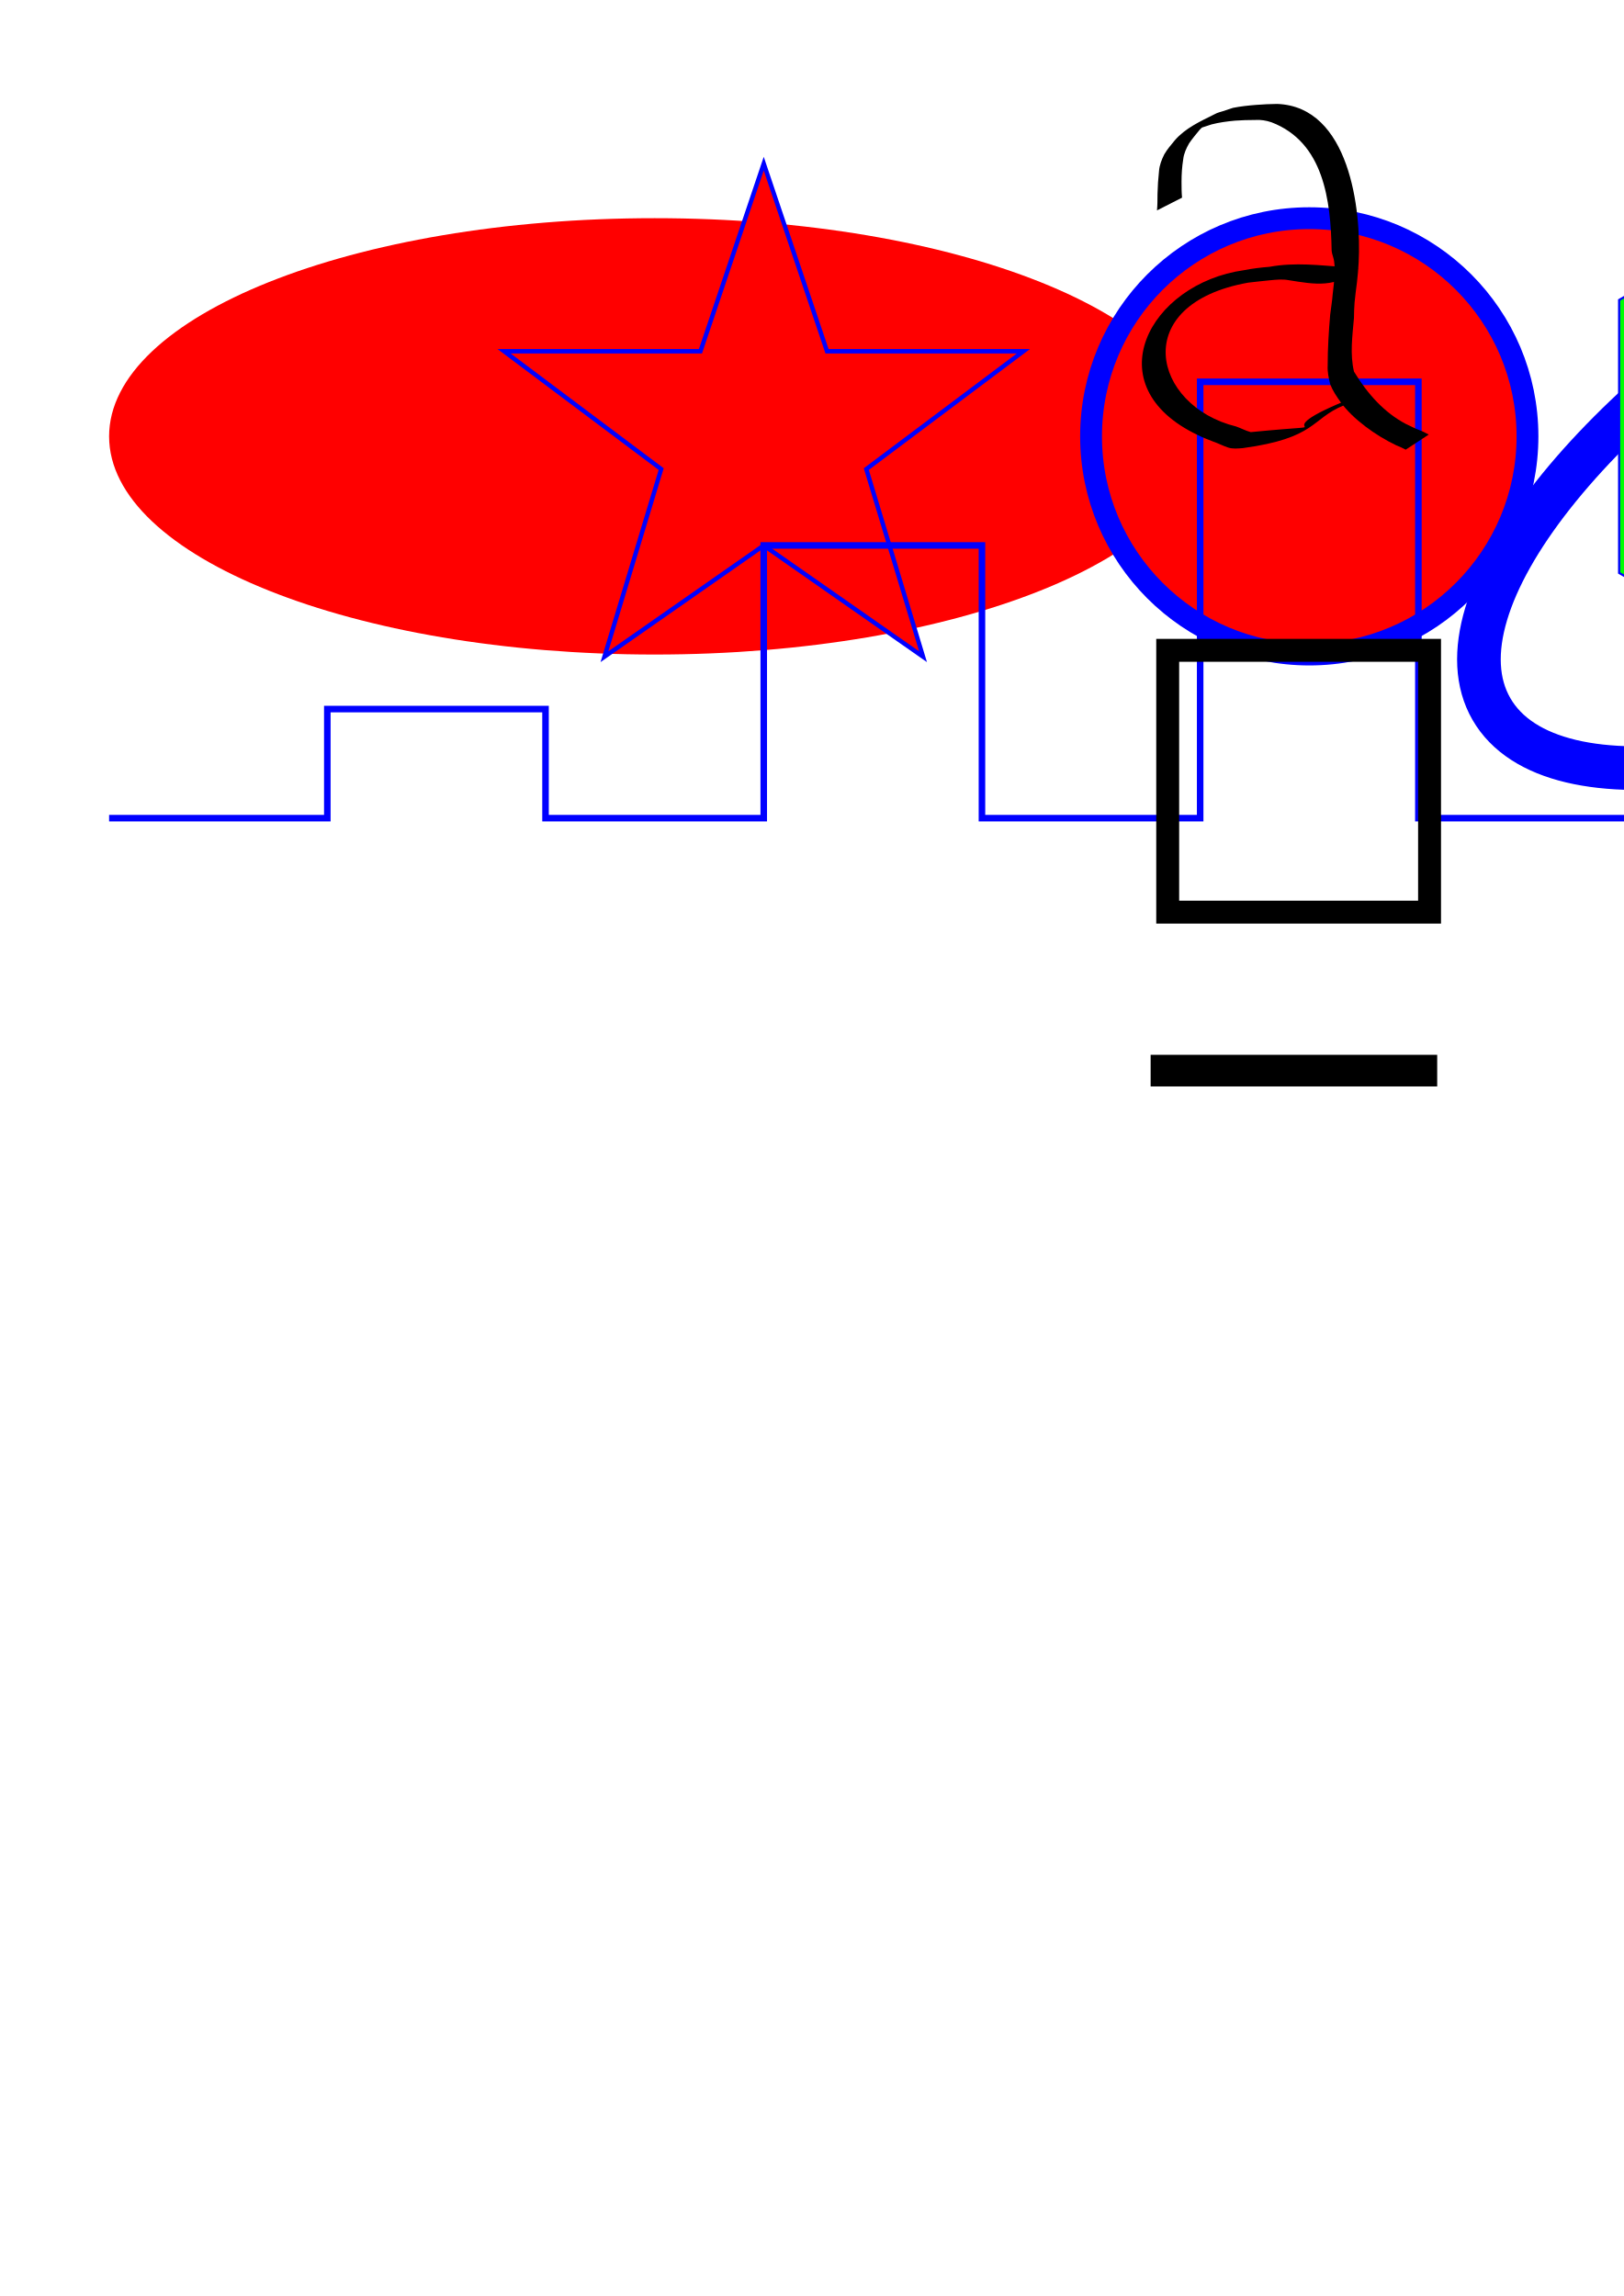
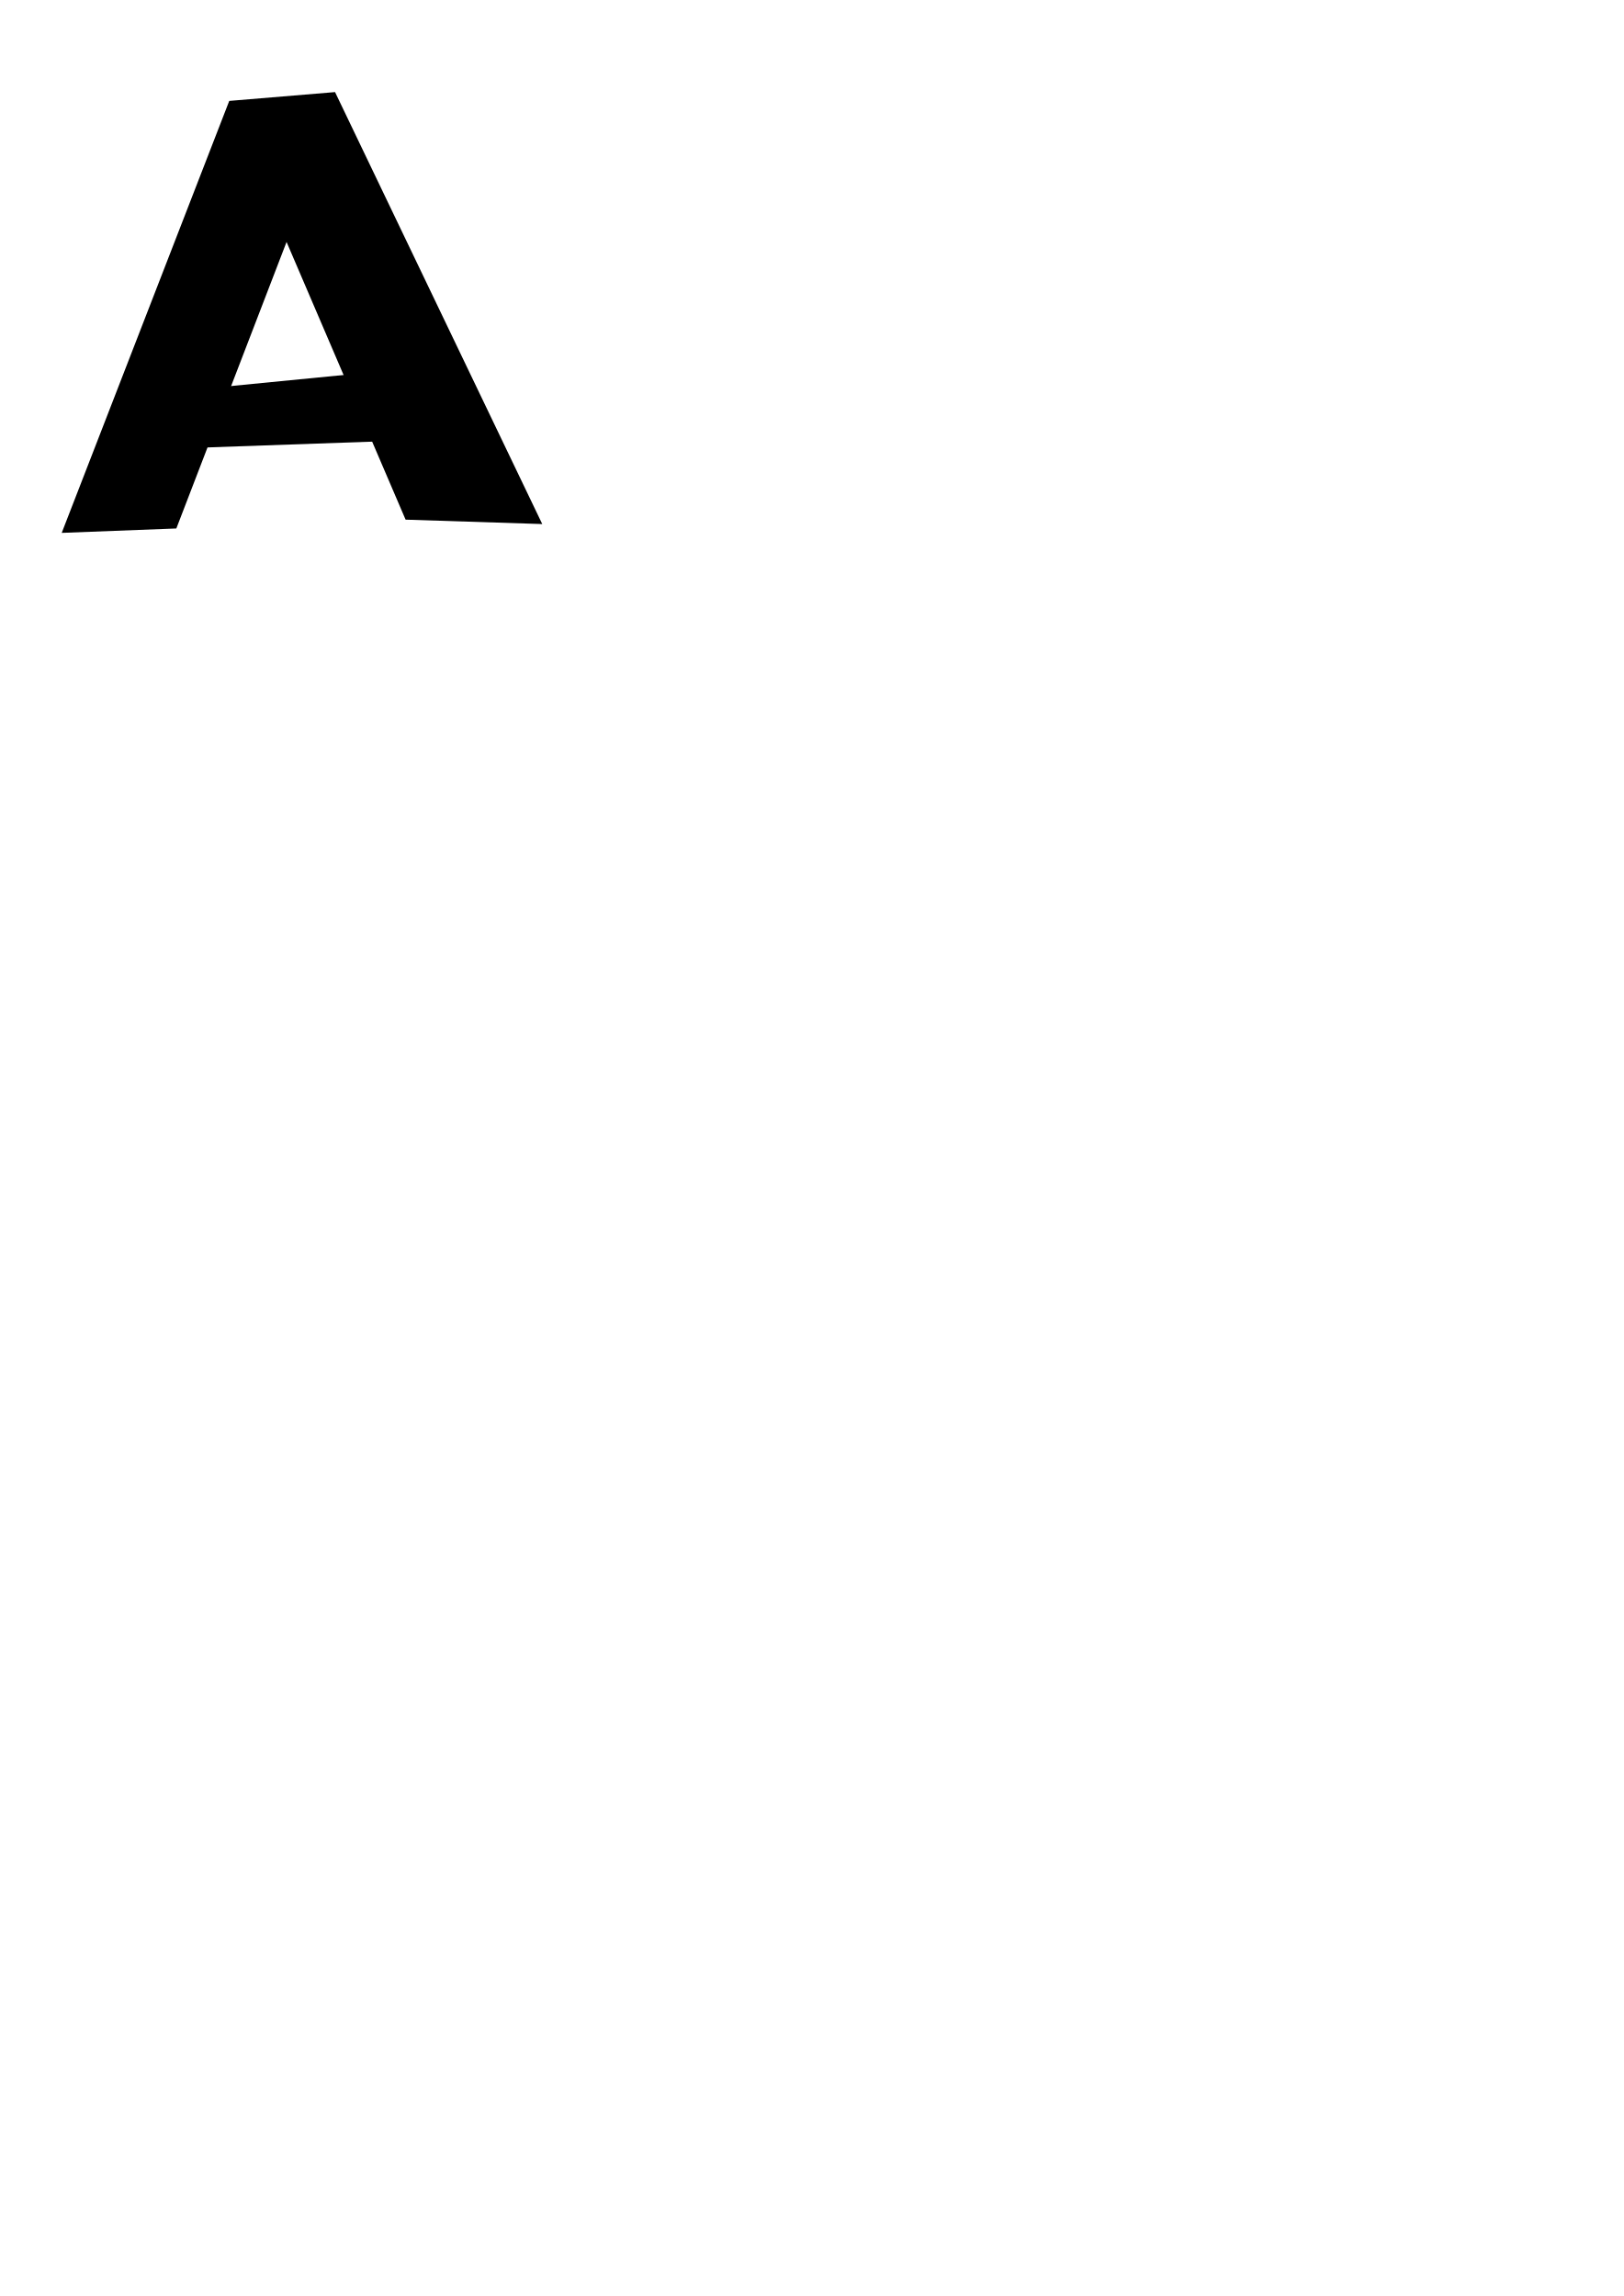
<svg xmlns="http://www.w3.org/2000/svg" width="210mm" height="297mm" viewBox="0 0 744.094 1052.362" id="svg2" version="1.1">
  <defs id="defs4" />
-   <g transform="translate(300 200)">
-     <ellipse rx="250" ry="100" fill="red" />
+   <g transform="matrix(0.6201826,0,0,1.454569,946.4976,134.3401)" id="g3425">
+     <ellipse rx="250" ry="100" id="ellipse3427" cx="0" cy="0" style="fill:#ff0000" />
  </g>
-   <ellipse transform="translate(900 200) rotate(-30)" rx="250" ry="100" fill="none" stroke="blue" stroke-width="20" />
-   <circle cx="600" cy="200" r="100" fill="red" stroke="blue" stroke-width="10" />
-   <polygon fill="red" stroke="blue" stroke-width="2" points="350,75  379,161 469,161 397,215                     423,301 350,250 277,301 303,215                     231,161 321,161" />
-   <polygon fill="lime" stroke="blue" stroke-width="1" points="850,75  958,137.5 958,262.5                     850,325 742,262.6 742,137.5" />
-   <polyline fill="none" stroke="blue" stroke-width="3" points="50,375                     150,375 150,325 250,325 250,375                     350,375 350,250 450,250 450,375                     550,375 550,175 650,175 650,375                     750,375 750,100 850,100 850,375                     950,375 950,25 1050,25 1050,375                     1150,375" />
+   <ellipse transform="matrix(0.8660254,-0.5,0.5,0.8660254,0,0)" rx="250" ry="100" id="ellipse3429" cx="1324.913" cy="967.885" style="fill:none;stroke:#0000ff;stroke-width:20" />
+   <circle cx="1331.351" cy="175.756" r="100" id="circle3431" style="fill:#ff0000;stroke:#0000ff;stroke-width:10" />
+   <polygon points="379,161 469,161 397,215 423,301 350,250 277,301 303,215 231,161 321,161 350,75 " id="polygon3433" transform="translate(731.3504,-24.24366)" style="fill:#ff0000;stroke:#0000ff;stroke-width:2" />
+   <polygon points="958,137.5 958,262.5 850,325 742,262.6 742,137.5 850,75 " id="polygon3435" transform="translate(731.3504,-24.24366)" style="fill:#00ff00;stroke:#0000ff;stroke-width:1" />
+   <polyline points="50,375                     150,375 150,325 250,325 250,375                     350,375 350,250 450,250 450,375                     550,375 550,175 650,175 650,375                     750,375 750,100 850,100 850,375                     950,375 950,25 1050,25 1050,375                     1150,375" id="polyline3437" transform="translate(731.3504,-24.24366)" style="fill:none;stroke:#0000ff;stroke-width:3" />
  <g id="layer1">
-     <path id="path3336" d="m 530.214,96.443 c 0.23,-2.493 0.221,-4.999 0.236,-7.5 0.076,-3.499 0.311,-7.005 0.691,-10.485 0.196,-2.731 1.19,-5.235 2.386,-7.66 1.348,-2.357 3.16,-4.423 4.879,-6.516 4.812,-5.568 11.72,-8.699 18.216,-11.934 1.352,-0.772 2.858,-1.085 4.319,-1.542 1.381,-0.432 2.7,-0.981 4.098,-1.371 3.512,-0.701 7.077,-1.083 10.645,-1.361 3.177,-0.275 6.363,-0.379 9.551,-0.439 33.219,1.165 38.715,48.602 37.391,72.693 -0.132,3.028 -0.439,6.035 -0.767,9.046 -0.38,3.095 -0.829,6.179 -1.1,9.287 -0.216,2.346 -0.223,4.704 -0.277,7.057 -0.734,8.307 -1.879,16.731 0.014,24.616 6.301,10.402 13.989,18.835 23.793,23.994 2.019,0.893 3.939,2 6.018,2.749 1.56,0.543 2.977,1.357 4.437,2.111 l -10.55,6.912 0,0 c -1.416,-0.754 -2.862,-1.427 -4.362,-2.002 -9.379,-4.465 -19.929,-12.05 -25.488,-19.83 -1.808,-2.529 -3.579,-5.152 -4.724,-8.055 -0.713,-2.849 -1.346,-5.725 -1.183,-8.682 -0.008,-7.784 0.505,-15.915 1.149,-23.32 0.364,-3.114 0.914,-6.205 1.143,-9.334 0.395,-2.98 0.701,-5.961 0.778,-8.969 0.174,-2.751 0.259,-5.456 -0.582,-8.129 -0.334,-1.16 -0.575,-1.781 -0.676,-2.996 -0.42,-22.903 -3.573,-49.58 -27.585,-58.742 -2.461,-0.834 -4.931,-1.223 -7.535,-1.047 -3.076,0.01 -6.153,0.077 -9.221,0.313 -3.597,0.343 -7.205,0.809 -10.706,1.723 -2.762,0.888 -5.564,1.727 -8.175,3.006 -4.225,2.205 -4.335,2.295 7.388,-4.44 0.485,-0.278 -0.951,0.589 -1.402,0.919 -1.164,0.852 -2.148,1.911 -3.181,2.91 -1.693,2.023 -3.376,4.073 -4.881,6.236 -1.297,2.296 -2.422,4.675 -2.717,7.331 -0.545,3.407 -0.778,6.895 -0.774,10.342 0.014,2.421 -9.1e-4,4.848 0.236,7.26 l -11.482,5.85 z" />
-     <path id="path3338" d="m 590.624,128.426 c -2.872,-0.552 -5.753,-0.235 -8.632,0.036 -3.323,0.347 -6.645,0.678 -9.962,1.082 -55.02,9.807 -43.957,56.494 -5.577,65.931 2.286,0.783 4.368,1.959 6.71,2.582 50.403,-4.866 -0.386,2.98 47.216,-15.869 l 0,0 c -1.616,1.087 -3.005,2.436 -4.565,3.604 -15.133,6.208 -12.489,15.009 -46.32,19.61 -2.229,0.164 -4.512,0.428 -6.681,-0.271 -2.318,-0.756 -4.457,-1.916 -6.765,-2.704 -2.34,-0.959 -4.743,-1.777 -6.987,-2.953 -47.68,-22.561 -22.467,-69.509 21.049,-75.641 3.858,-0.764 7.722,-1.224 11.643,-1.538 11.778,-2.165 23.166,-0.66 34.495,0.148 2.06,0.149 4.108,0.507 6.167,0.57 -9.976,9.212 -19.891,7.32 -31.79,5.415 z" />
-     <rect style="fill:none;fill-opacity:1;stroke:#000000;stroke-width:10.5;stroke-miterlimit:4;stroke-dasharray:none;stroke-opacity:1" id="rect4135" width="120" height="120" x="535.123" y="298.076" />
-     <path style="fill:none;fill-rule:evenodd;stroke:#000000;stroke-width:14.5;stroke-linecap:butt;stroke-linejoin:miter;stroke-opacity:1;stroke-miterlimit:4;stroke-dasharray:none" d="m 527.3,490.717 131.32,0" id="path4137" />
+     <path id="path3336" d="m 903.971,112.605 c 0.23,-2.493 0.221,-4.999 0.236,-7.5 0.076,-3.499 0.311,-7.005 0.691,-10.485 0.196,-2.731 1.19,-5.235 2.386,-7.66 1.348,-2.357 3.16,-4.423 4.879,-6.516 4.812,-5.568 11.72,-8.699 18.216,-11.934 1.352,-0.772 2.858,-1.085 4.319,-1.542 1.381,-0.432 2.7,-0.981 4.098,-1.371 3.512,-0.701 7.077,-1.083 10.645,-1.361 3.177,-0.275 6.363,-0.379 9.551,-0.439 33.219,1.165 38.715,48.602 37.391,72.693 -0.132,3.028 -0.439,6.035 -0.767,9.046 -0.38,3.095 -0.829,6.179 -1.1,9.287 -0.216,2.346 -0.223,4.704 -0.277,7.057 -0.734,8.307 -1.879,16.731 0.014,24.616 6.301,10.402 13.989,18.835 23.793,23.994 2.019,0.893 3.939,2 6.018,2.749 1.56,0.543 2.977,1.357 4.437,2.111 l -10.55,6.912 0,0 c -1.416,-0.754 -2.862,-1.427 -4.362,-2.002 -9.379,-4.465 -19.929,-12.05 -25.488,-19.83 -1.808,-2.529 -3.579,-5.152 -4.724,-8.055 -0.713,-2.849 -1.346,-5.725 -1.183,-8.682 -0.008,-7.784 0.505,-15.915 1.149,-23.32 0.364,-3.114 0.914,-6.205 1.143,-9.334 0.395,-2.98 0.701,-5.961 0.778,-8.969 0.174,-2.751 0.259,-5.456 -0.582,-8.129 -0.334,-1.16 -0.575,-1.781 -0.676,-2.996 -0.42,-22.903 -3.573,-49.58 -27.585,-58.742 -2.461,-0.834 -4.931,-1.223 -7.535,-1.047 -3.076,0.01 -6.153,0.077 -9.221,0.313 -3.597,0.343 -7.205,0.809 -10.706,1.723 -2.762,0.888 -5.564,1.727 -8.175,3.006 -4.225,2.205 -4.335,2.295 7.388,-4.44 0.485,-0.278 -0.951,0.589 -1.402,0.919 -1.164,0.852 -2.148,1.911 -3.181,2.91 -1.693,2.023 -3.376,4.073 -4.881,6.236 -1.297,2.296 -2.422,4.675 -2.717,7.331 -0.545,3.407 -0.778,6.895 -0.774,10.342 0.014,2.421 -9.1e-4,4.848 0.236,7.26 l -11.482,5.85 z" />
+     <path id="path3338" d="m 964.381,144.589 c -2.872,-0.552 -5.753,-0.235 -8.632,0.036 -3.323,0.347 -6.645,0.678 -9.962,1.082 -55.02,9.807 -43.957,56.494 -5.577,65.931 2.286,0.783 4.368,1.959 6.71,2.582 50.403,-4.866 -0.386,2.98 47.216,-15.869 l 0,0 c -1.616,1.087 -3.005,2.436 -4.565,3.604 -15.133,6.208 -12.489,15.009 -46.32,19.61 -2.229,0.164 -4.512,0.428 -6.681,-0.271 -2.318,-0.756 -4.457,-1.916 -6.765,-2.704 -2.34,-0.959 -4.743,-1.777 -6.987,-2.953 -47.68,-22.561 -22.467,-69.509 21.049,-75.641 3.858,-0.764 7.722,-1.224 11.643,-1.538 11.778,-2.165 23.166,-0.66 34.495,0.148 2.06,0.149 4.108,0.507 6.167,0.57 -9.976,9.212 -19.891,7.32 -31.79,5.415 z" />
+     <rect style="fill:none;fill-opacity:1;stroke:#000000;stroke-width:10.5;stroke-miterlimit:4;stroke-dasharray:none;stroke-opacity:1" id="rect4135" width="120" height="120" x="1266.473" y="273.833" />
+     <path style="fill:none;fill-rule:evenodd;stroke:#000000;stroke-width:14.5;stroke-linecap:butt;stroke-linejoin:miter;stroke-miterlimit:4;stroke-dasharray:none;stroke-opacity:1" d="m 1258.65,466.474 131.32,0" id="path4137" />
  </g>
+   <path style="fill:#000000;fill-rule:evenodd;stroke:none;stroke-width:1px;stroke-linecap:butt;stroke-linejoin:miter;stroke-opacity:1" d="m 28.284,244.24 52.528,-2.02 50.508,-131.32 54.548,127.279 62.629,2.02 -94.954,-197.99 -48.487,4.041 z" id="path3444" />
+   <path style="fill:#000000;fill-rule:evenodd;stroke:none;stroke-width:1px;stroke-linecap:butt;stroke-linejoin:miter;stroke-opacity:1" d="m 78.792,179.59 -6.061,26.264 115.157,-4.041 -6.061,-32.325 z" id="path3446" />
</svg>
